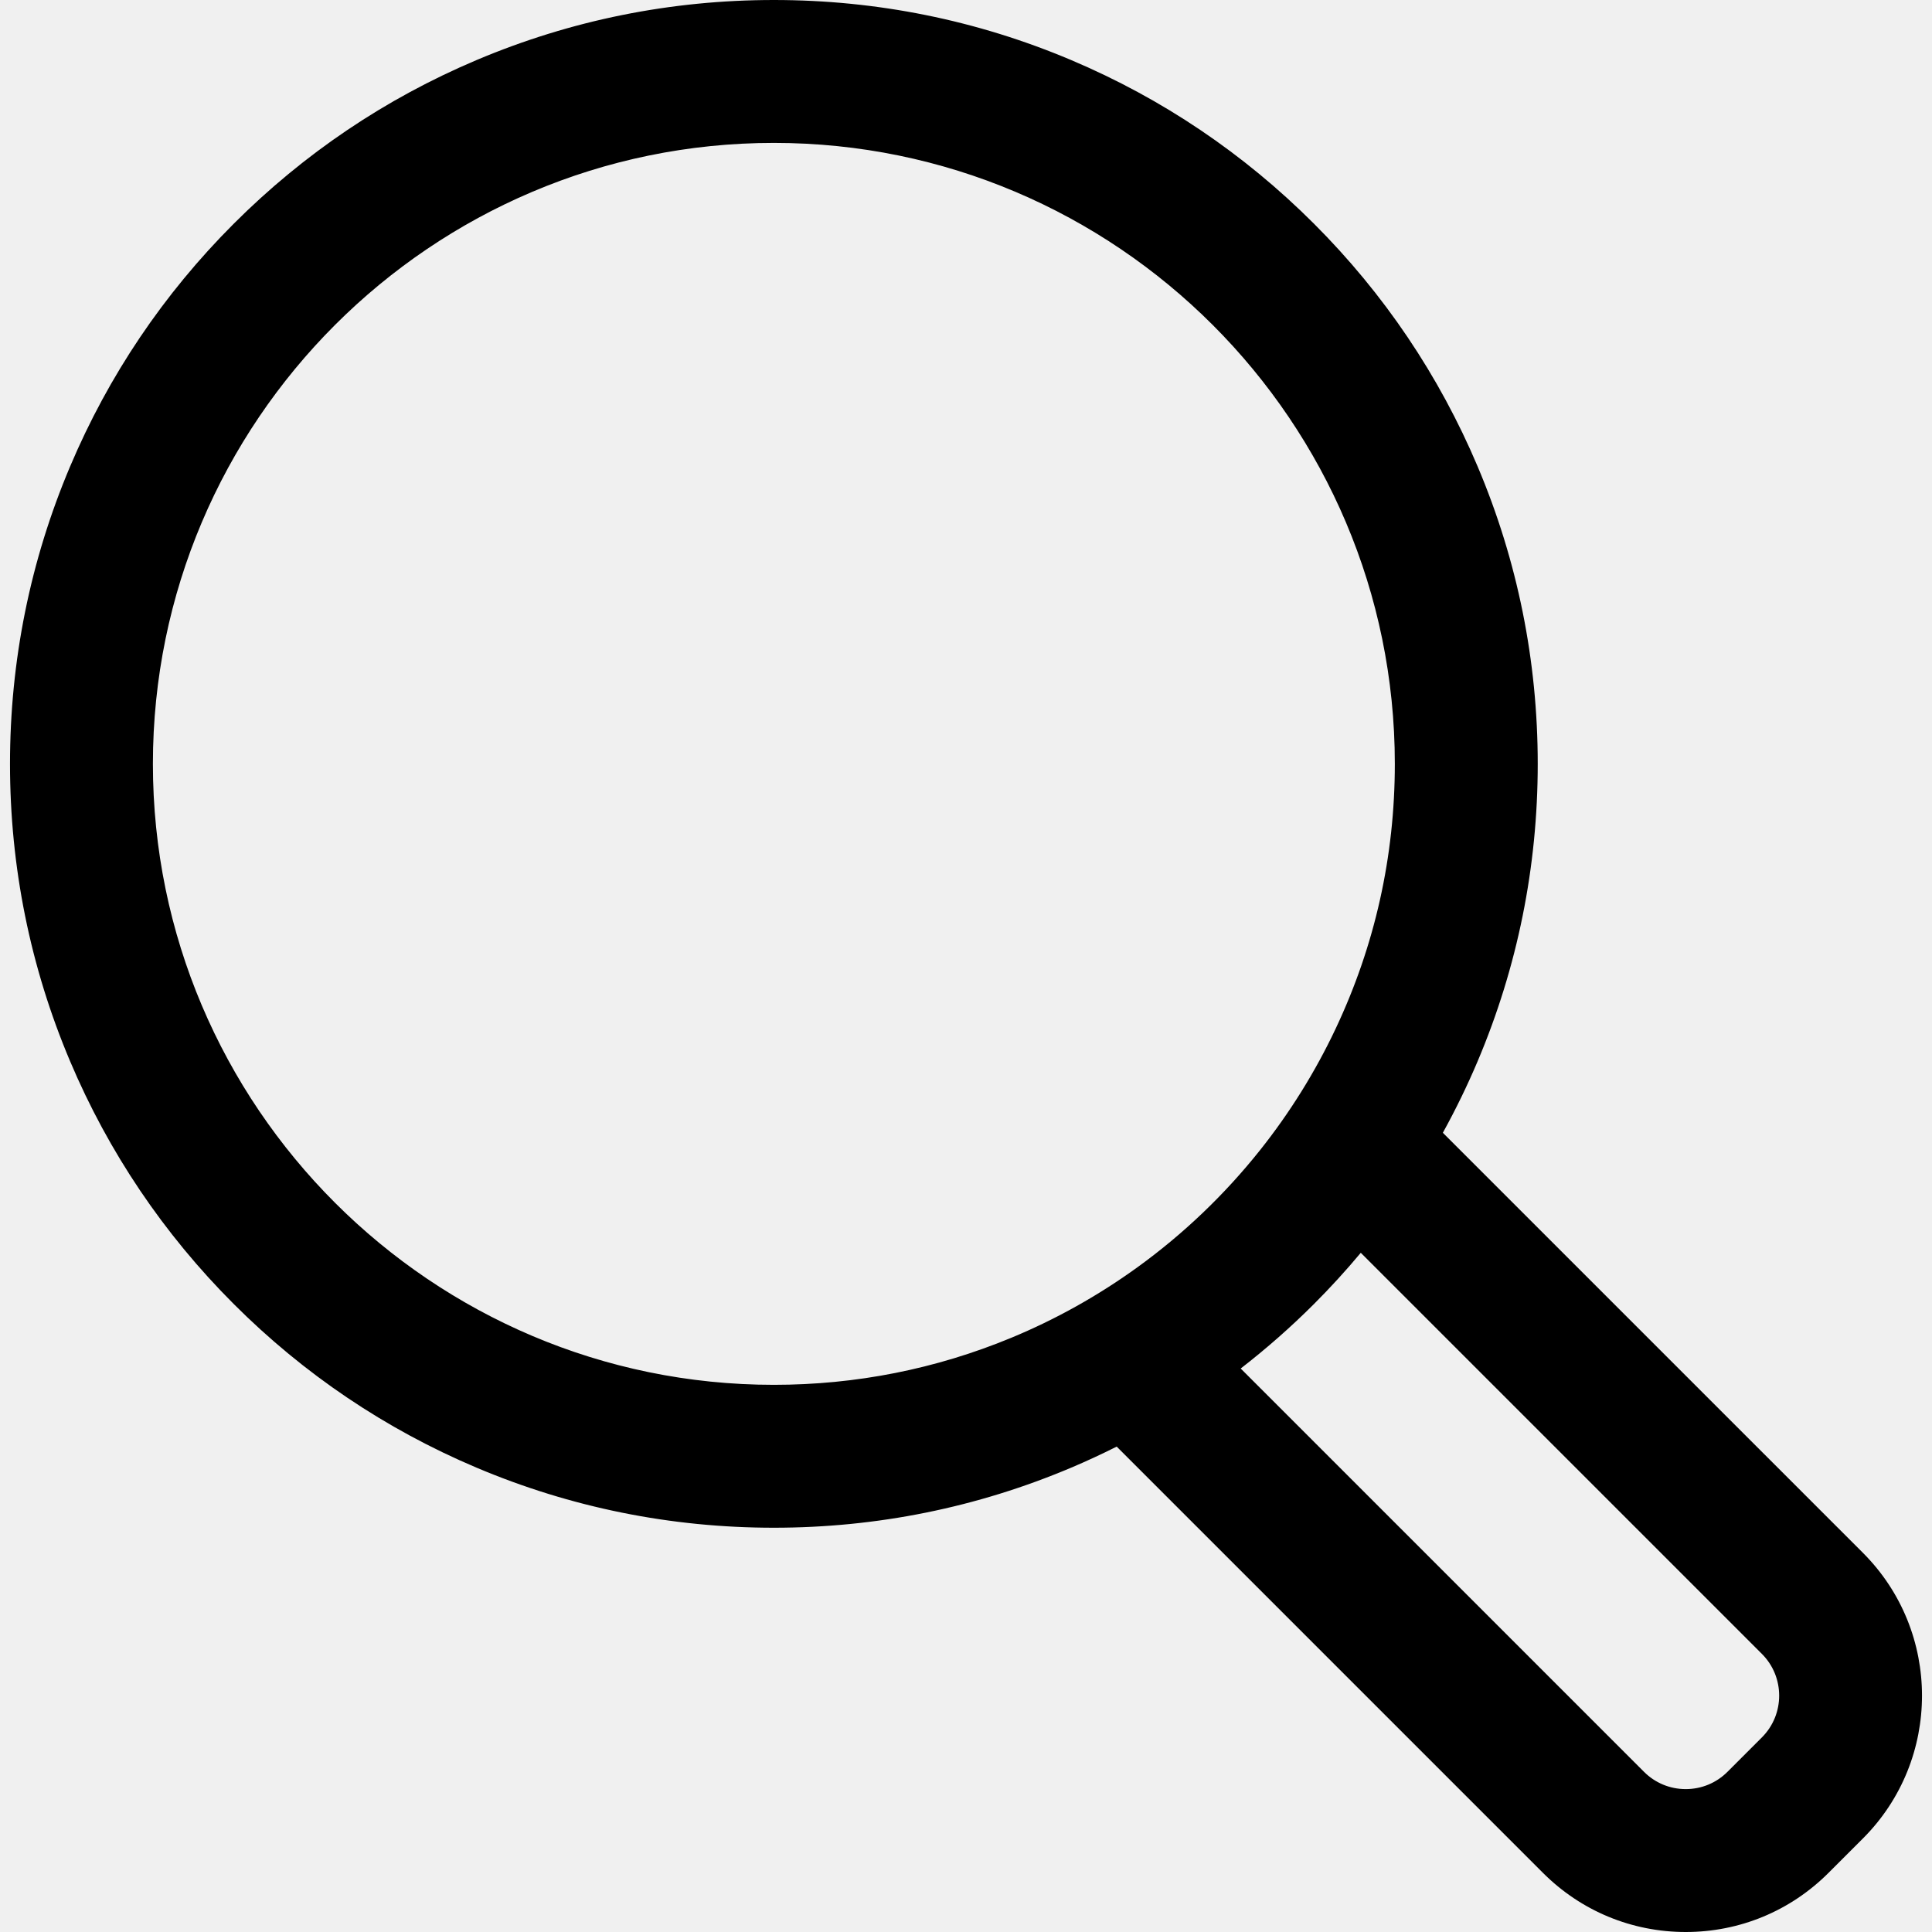
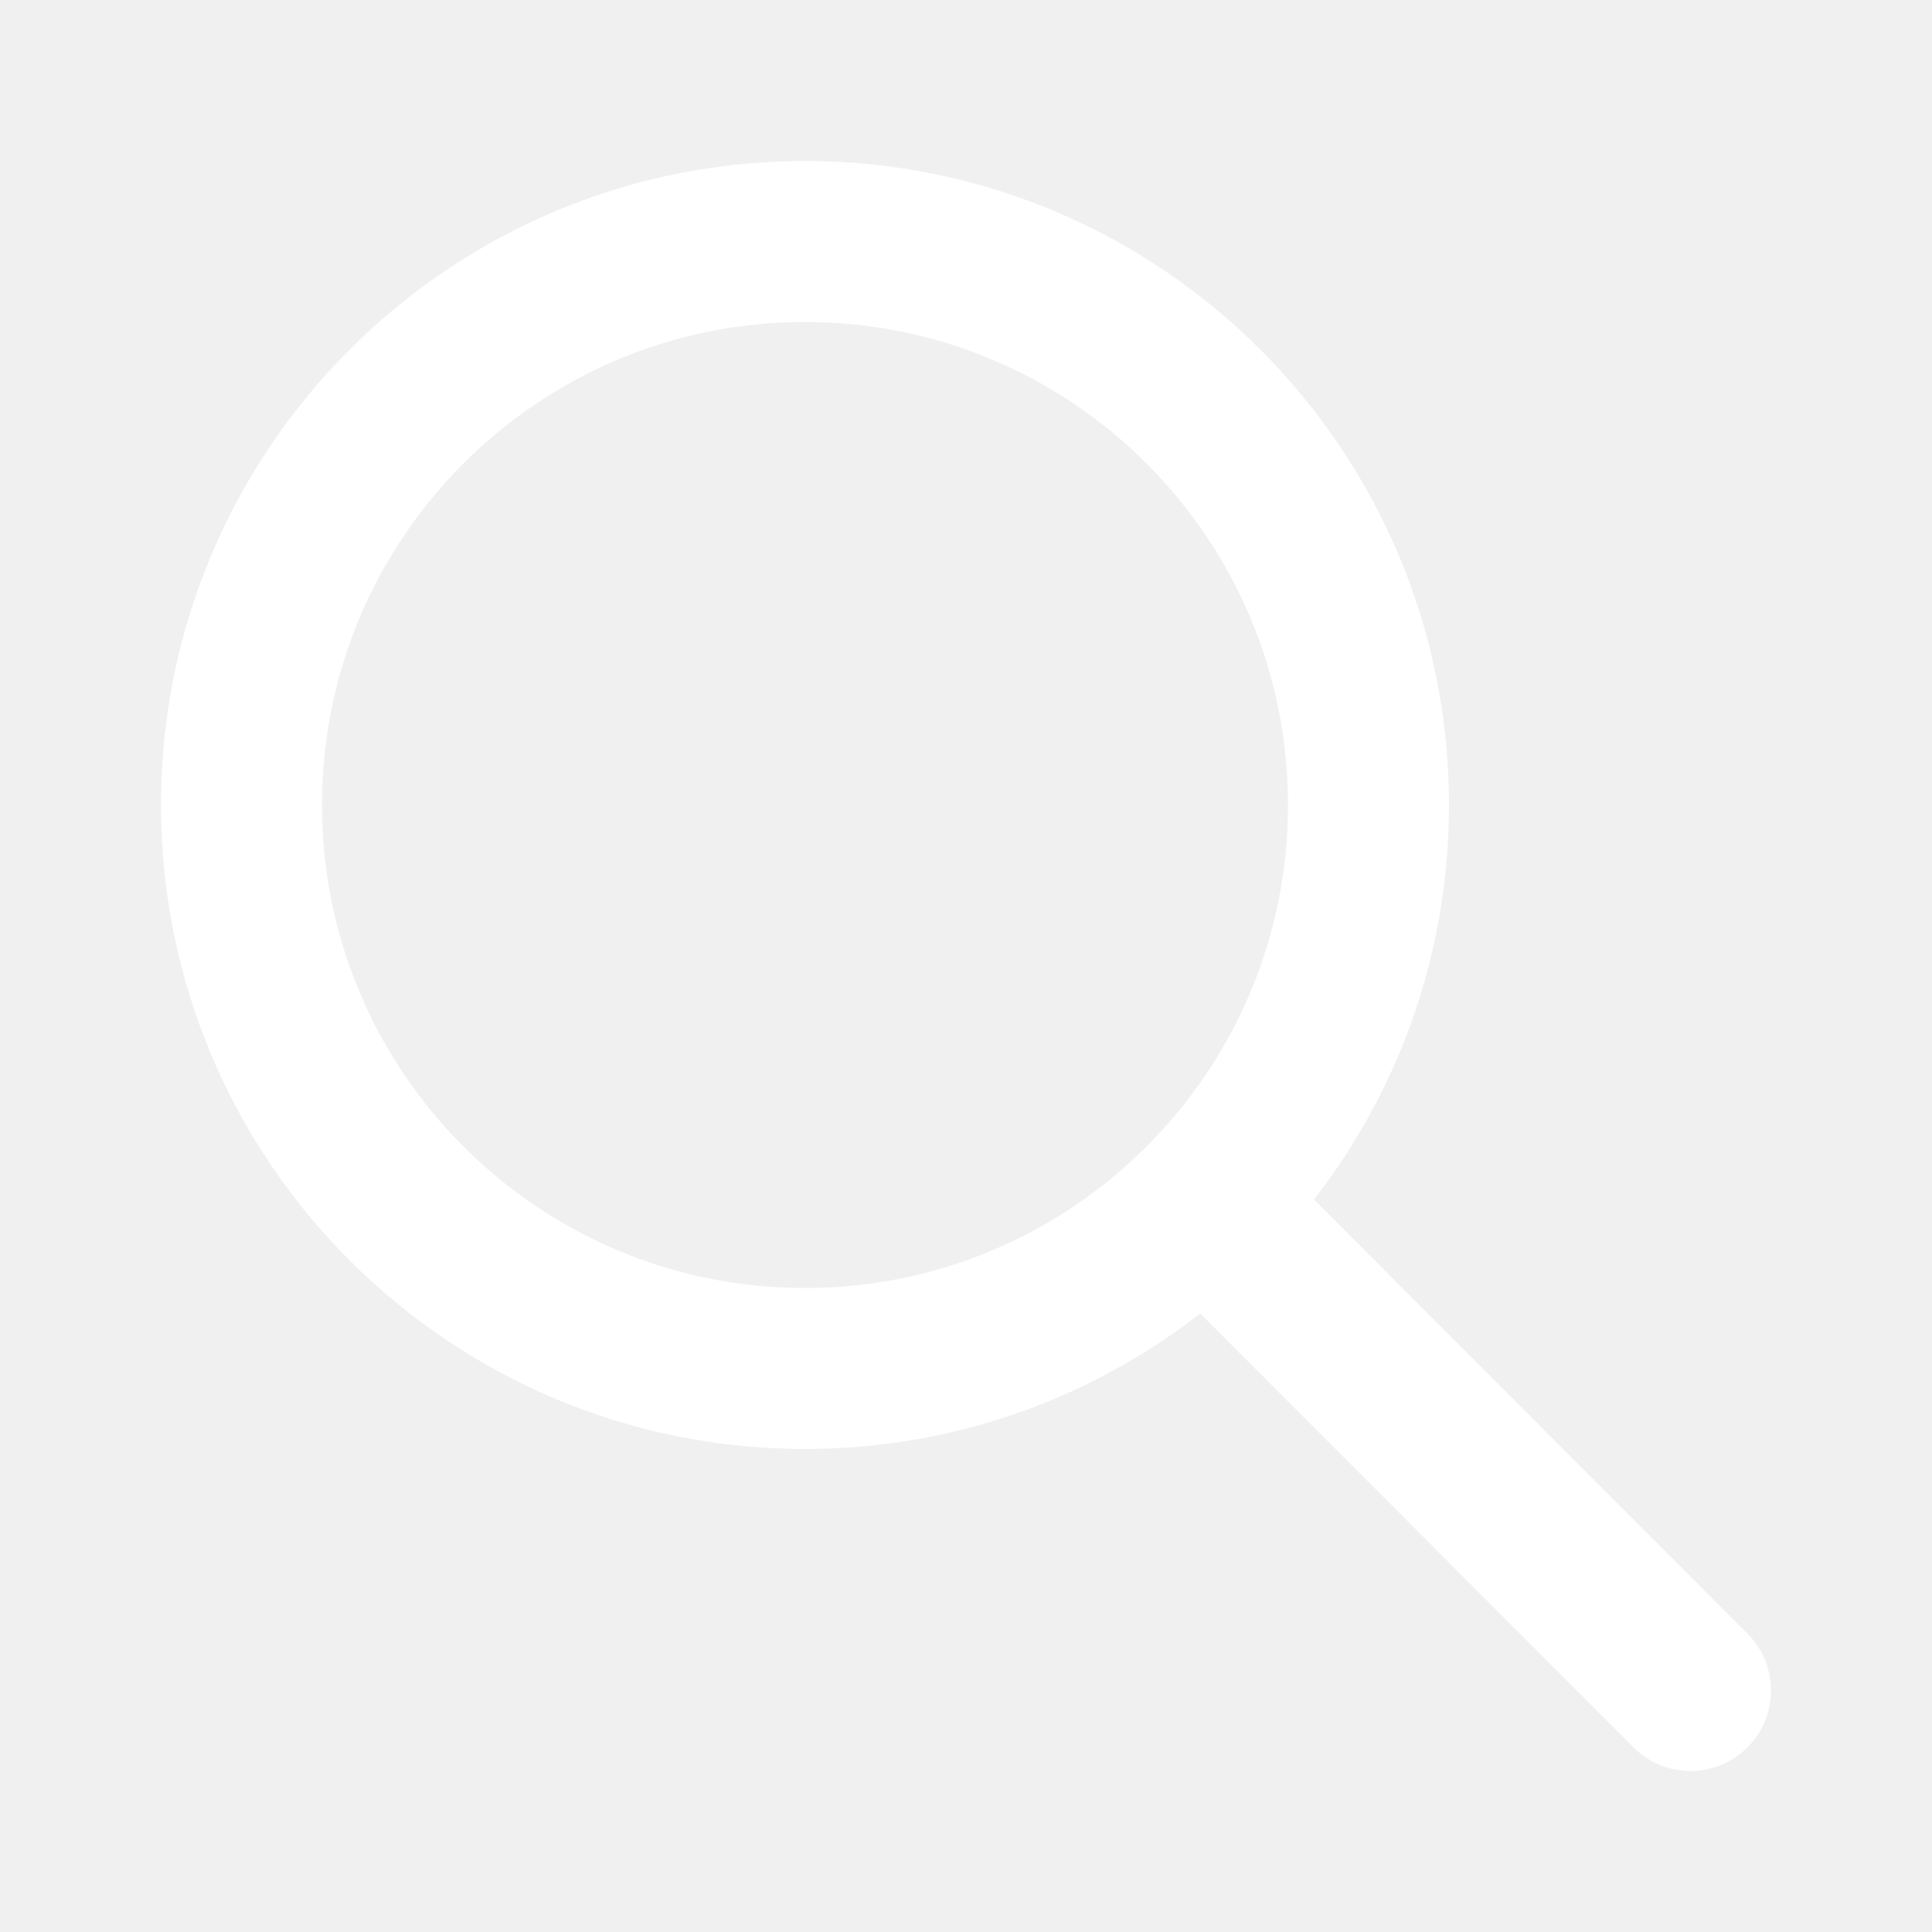
- <svg xmlns="http://www.w3.org/2000/svg" fill="#000000" version="1.1" id="Capa_1" width="800px" height="800px" viewBox="0 0 592.709 592.709" xml:space="preserve">
-   <g>
-     <g>
-       <path d="M442.029,347.604c3.979-7.188,7.602-14.597,10.829-22.228c12.205-28.856,18.395-59.485,18.395-91.035    s-6.188-62.178-18.395-91.035c-11.78-27.851-28.635-52.854-50.097-74.316s-46.466-38.317-74.316-50.097    C299.589,6.689,268.96,0.5,237.411,0.5s-62.179,6.189-91.035,18.395c-27.851,11.78-52.854,28.635-74.316,50.097    c-21.461,21.462-38.317,46.465-50.097,74.316C9.757,172.165,3.568,202.793,3.568,234.342s6.188,62.178,18.394,91.035    c11.78,27.852,28.635,52.854,50.097,74.316c21.462,21.462,46.465,38.317,74.316,50.097c28.857,12.205,59.486,18.395,91.035,18.395    s62.178-6.188,91.035-18.395c4.836-2.045,9.579-4.253,14.239-6.603l131.022,131.023c11.607,11.606,27.038,17.998,43.452,17.998    s31.846-6.392,43.452-17.998l10.561-10.56c23.959-23.96,23.959-62.944,0.001-86.903L442.029,347.604z M349.255,389.175    c-11.984,8.672-25.014,15.986-38.866,21.719c-22.486,9.306-47.13,14.451-72.979,14.451c-105.488,0-191.002-85.515-191.002-191.003    S131.922,43.34,237.41,43.34s191.003,85.515,191.003,191.002c0,29.135-6.534,56.74-18.2,81.447    c-6.313,13.373-14.131,25.895-23.239,37.346C376.108,366.795,363.413,378.93,349.255,389.175z M540.879,533.358l-10.561,10.56    c-3.635,3.635-8.397,5.451-13.159,5.451c-4.763,0-9.525-1.817-13.16-5.451L379.873,419.792    c8.011-6.169,15.655-12.865,22.889-20.099c5.162-5.162,10.051-10.534,14.674-16.097L540.879,507.04    C548.146,514.308,548.146,526.09,540.879,533.358z" />
-       <path d="M517.159,592.709c-16.547,0-32.104-6.444-43.806-18.145L342.587,443.797c-4.647,2.334-9.338,4.505-13.947,6.454    c-28.917,12.231-59.611,18.434-91.229,18.434c-31.615,0-62.31-6.202-91.23-18.434c-27.909-11.804-52.966-28.695-74.475-50.204    c-21.509-21.509-38.399-46.566-50.204-74.476C9.271,296.653,3.068,265.96,3.068,234.342c0-31.616,6.202-62.31,18.434-91.229    c11.804-27.909,28.695-52.966,50.204-74.475c21.509-21.508,46.565-38.399,74.475-50.204C175.1,6.202,205.793,0,237.411,0    c31.616,0,62.31,6.202,91.229,18.434c27.911,11.805,52.968,28.696,74.476,50.204c21.507,21.507,38.398,46.564,50.204,74.475    c12.231,28.917,18.434,59.611,18.434,91.229c0,31.615-6.202,62.309-18.434,91.229c-3.13,7.399-6.719,14.781-10.671,21.945    l128.878,128.878c24.153,24.154,24.152,63.456-0.001,87.61l-10.561,10.56C549.265,586.265,533.707,592.709,517.159,592.709z     M342.782,442.578l131.278,131.279c11.513,11.512,26.818,17.852,43.099,17.852c16.281,0,31.587-6.34,43.099-17.852l10.561-10.56    c23.764-23.765,23.764-62.432,0.001-86.196l-129.41-129.41l0.183-0.329c4.007-7.237,7.642-14.699,10.806-22.18    c12.18-28.797,18.355-59.359,18.355-90.84c0-31.483-6.176-62.046-18.355-90.84c-11.755-27.792-28.574-52.742-49.989-74.158    c-21.416-21.416-46.366-38.235-74.157-49.99C299.455,7.176,268.892,1,237.411,1c-31.482,0-62.045,6.176-90.84,18.355    C118.78,31.109,93.83,47.928,72.413,69.345c-21.417,21.417-38.236,46.368-49.99,74.158c-12.179,28.795-18.354,59.358-18.354,90.84    c0,31.483,6.175,62.045,18.354,90.84c11.754,27.789,28.573,52.739,49.99,74.157c21.418,21.418,46.368,38.236,74.158,49.989    c28.796,12.18,59.359,18.355,90.84,18.355c31.483,0,62.046-6.176,90.84-18.355c4.695-1.985,9.476-4.202,14.208-6.588    L342.782,442.578z M517.159,549.869c-5.104,0-9.903-1.988-13.514-5.598L379.117,419.743l0.451-0.348    c8.035-6.188,15.72-12.936,22.84-20.056c5.08-5.08,10.007-10.484,14.643-16.062l0.351-0.422l123.831,123.831    c7.45,7.45,7.45,19.574,0,27.025l-10.561,10.56C527.062,547.881,522.264,549.869,517.159,549.869z M380.629,419.841    l123.724,123.724c3.422,3.421,7.97,5.305,12.807,5.305s9.385-1.884,12.806-5.305l10.561-10.56c7.061-7.062,7.061-18.551,0-25.611    L417.469,384.338c-4.553,5.452-9.38,10.735-14.354,15.709C396.098,407.064,388.535,413.722,380.629,419.841z M237.409,425.845    c-105.595,0-191.502-85.908-191.502-191.503S131.814,42.84,237.41,42.84s191.503,85.908,191.503,191.502    c0,28.542-6.14,56.016-18.248,81.661c-6.281,13.305-14.121,25.902-23.3,37.443c-10.904,13.709-23.628,25.866-37.817,36.134    c-12.103,8.757-25.213,16.083-38.968,21.775C287.348,420.97,262.73,425.845,237.409,425.845z M237.41,43.84    c-105.043,0-190.503,85.459-190.503,190.502c0,105.044,85.459,190.503,190.502,190.503c25.189,0,49.678-4.85,72.788-14.413    c13.684-5.662,26.726-12.95,38.765-21.662c14.115-10.214,26.772-22.309,37.62-35.946c9.132-11.479,16.93-24.012,23.179-37.248    c12.045-25.509,18.152-52.84,18.152-81.233C427.913,129.299,342.453,43.84,237.41,43.84z" />
-     </g>
+ <svg xmlns="http://www.w3.org/2000/svg" width="800px" height="800px" viewBox="0 0 24 24" fill="none">
+   <g id="SVGRepo_bgCarrier" stroke-width="0" />
+   <g id="SVGRepo_tracerCarrier" stroke-linecap="round" stroke-linejoin="round" />
+   <g id="SVGRepo_iconCarrier">
+     <path d="M14.954 14.946L21 21M17 10C17 13.866 13.866 17 10 17C6.134 17 3 13.866 3 10C3 6.134 6.134 3 10 3C13.866 3 17 6.134 17 10Z" stroke="#ffffff" stroke-width="2" stroke-linecap="round" stroke-linejoin="round" />
  </g>
</svg>
